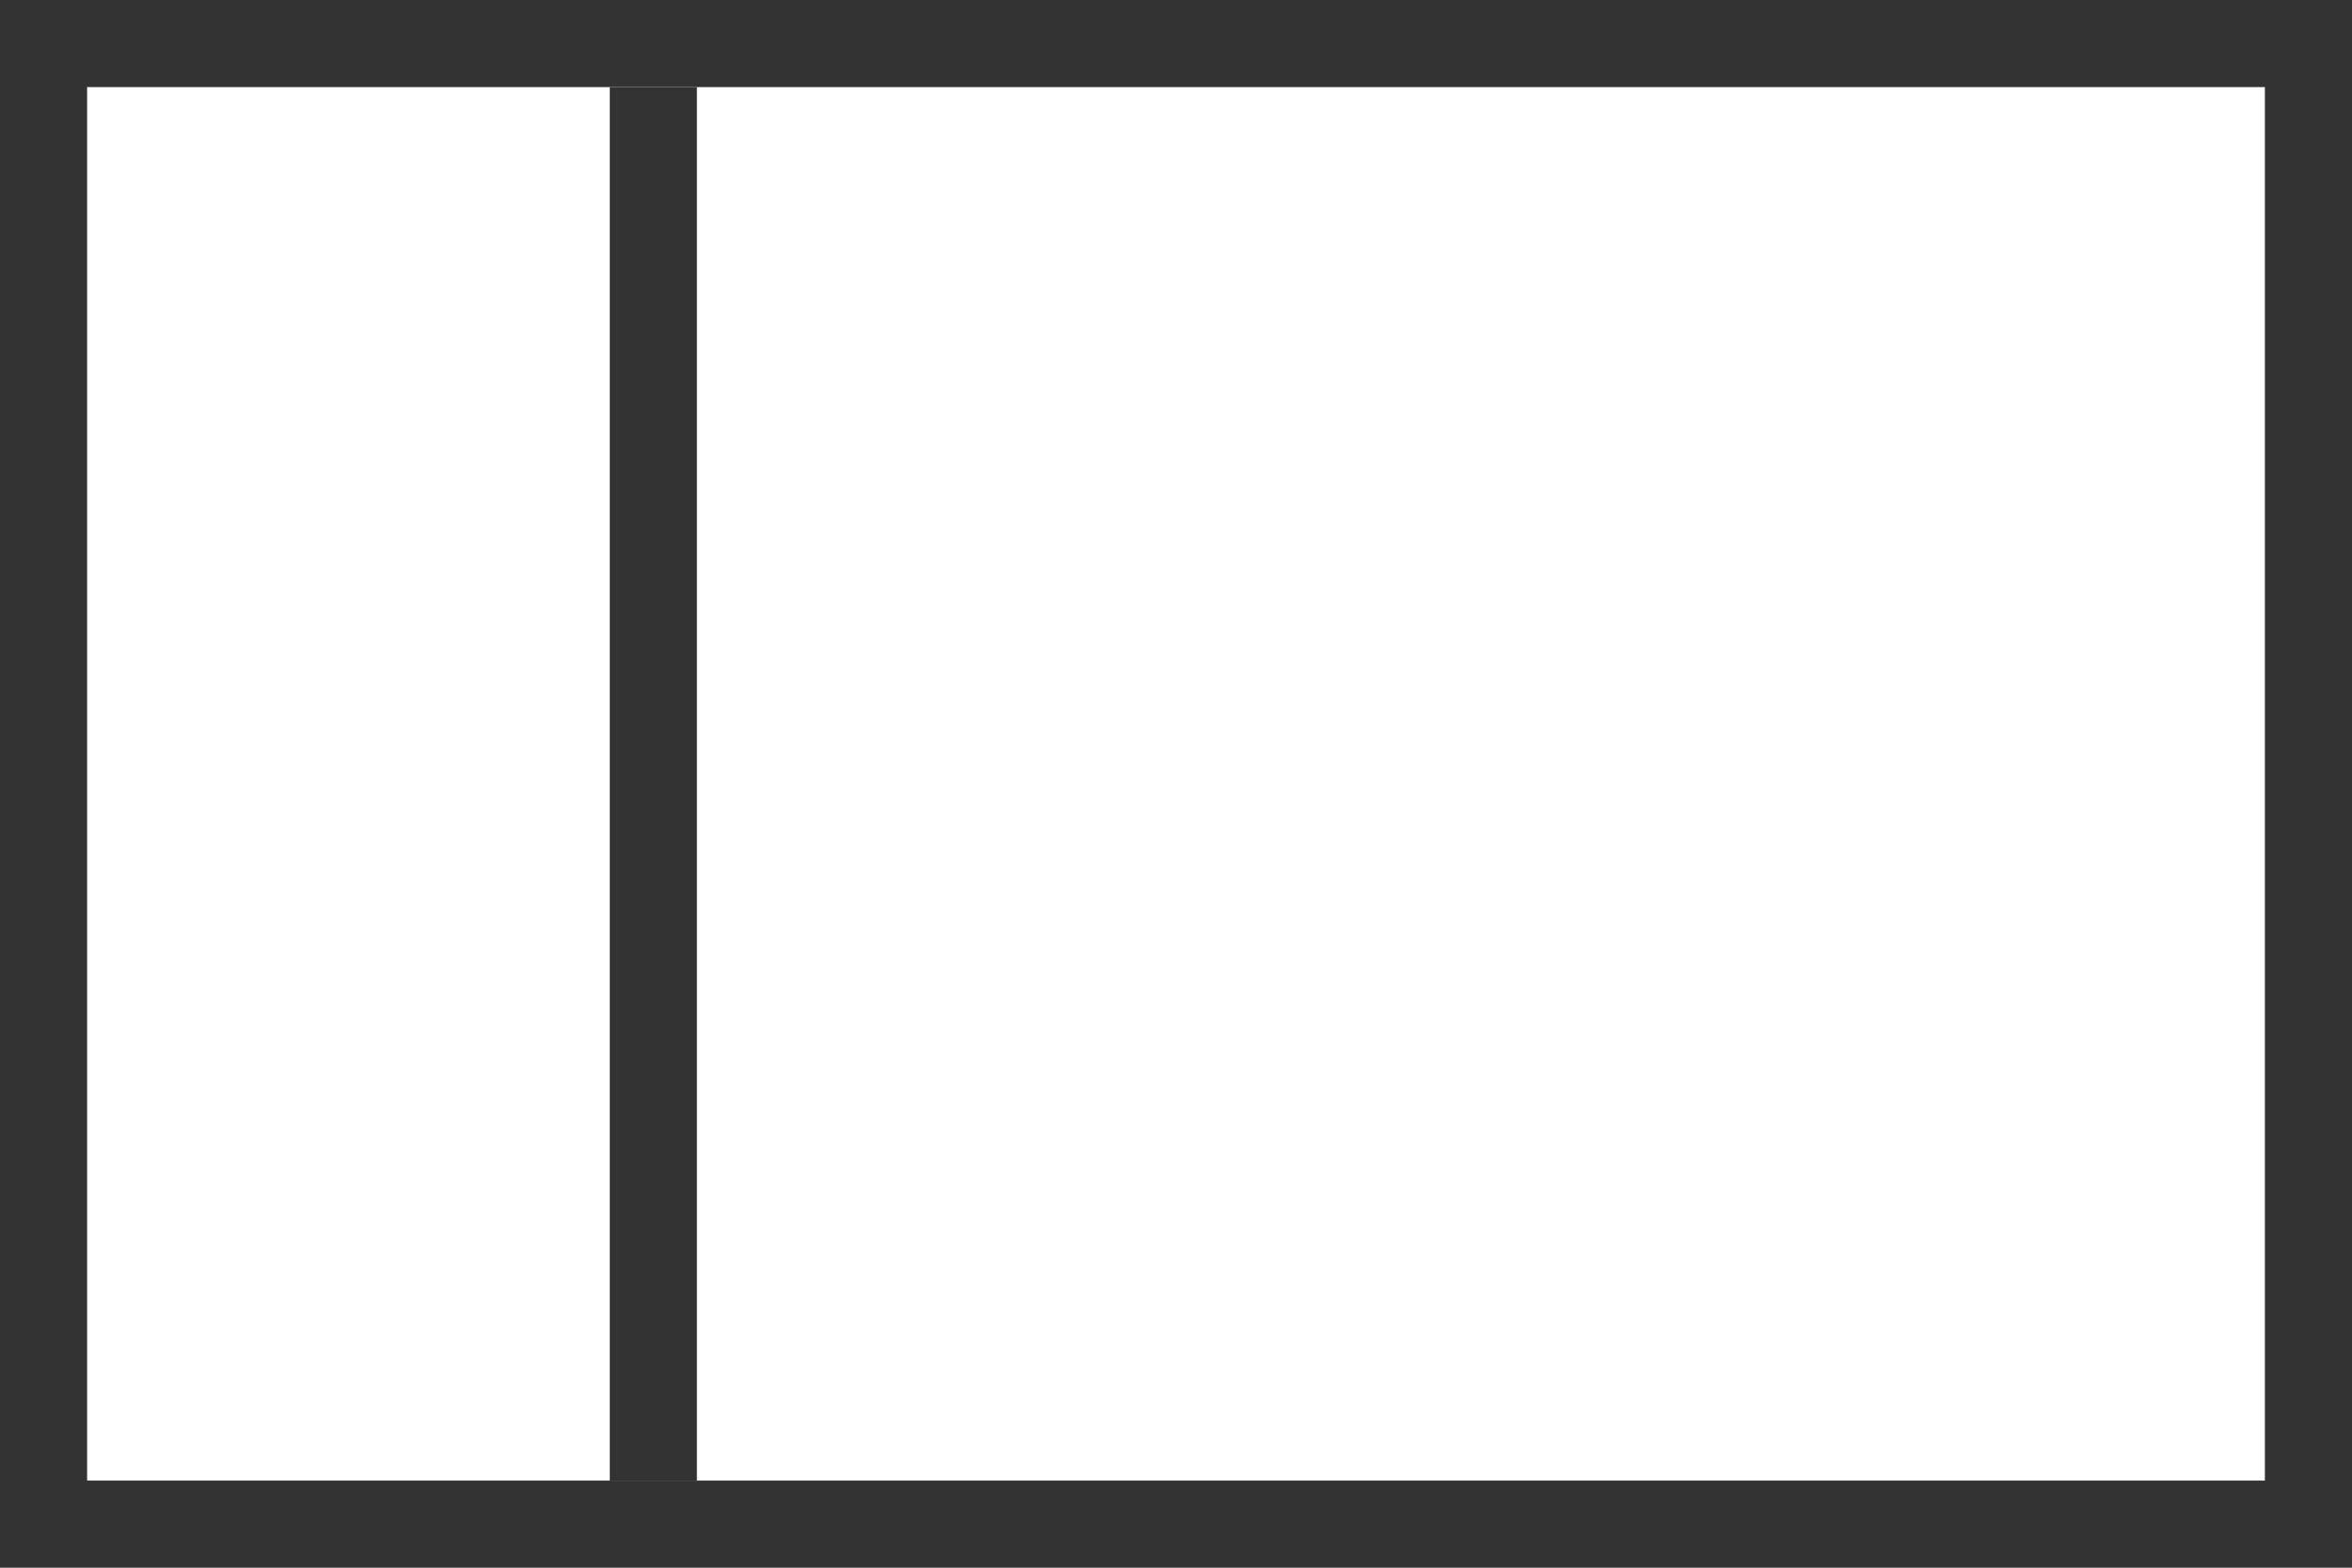
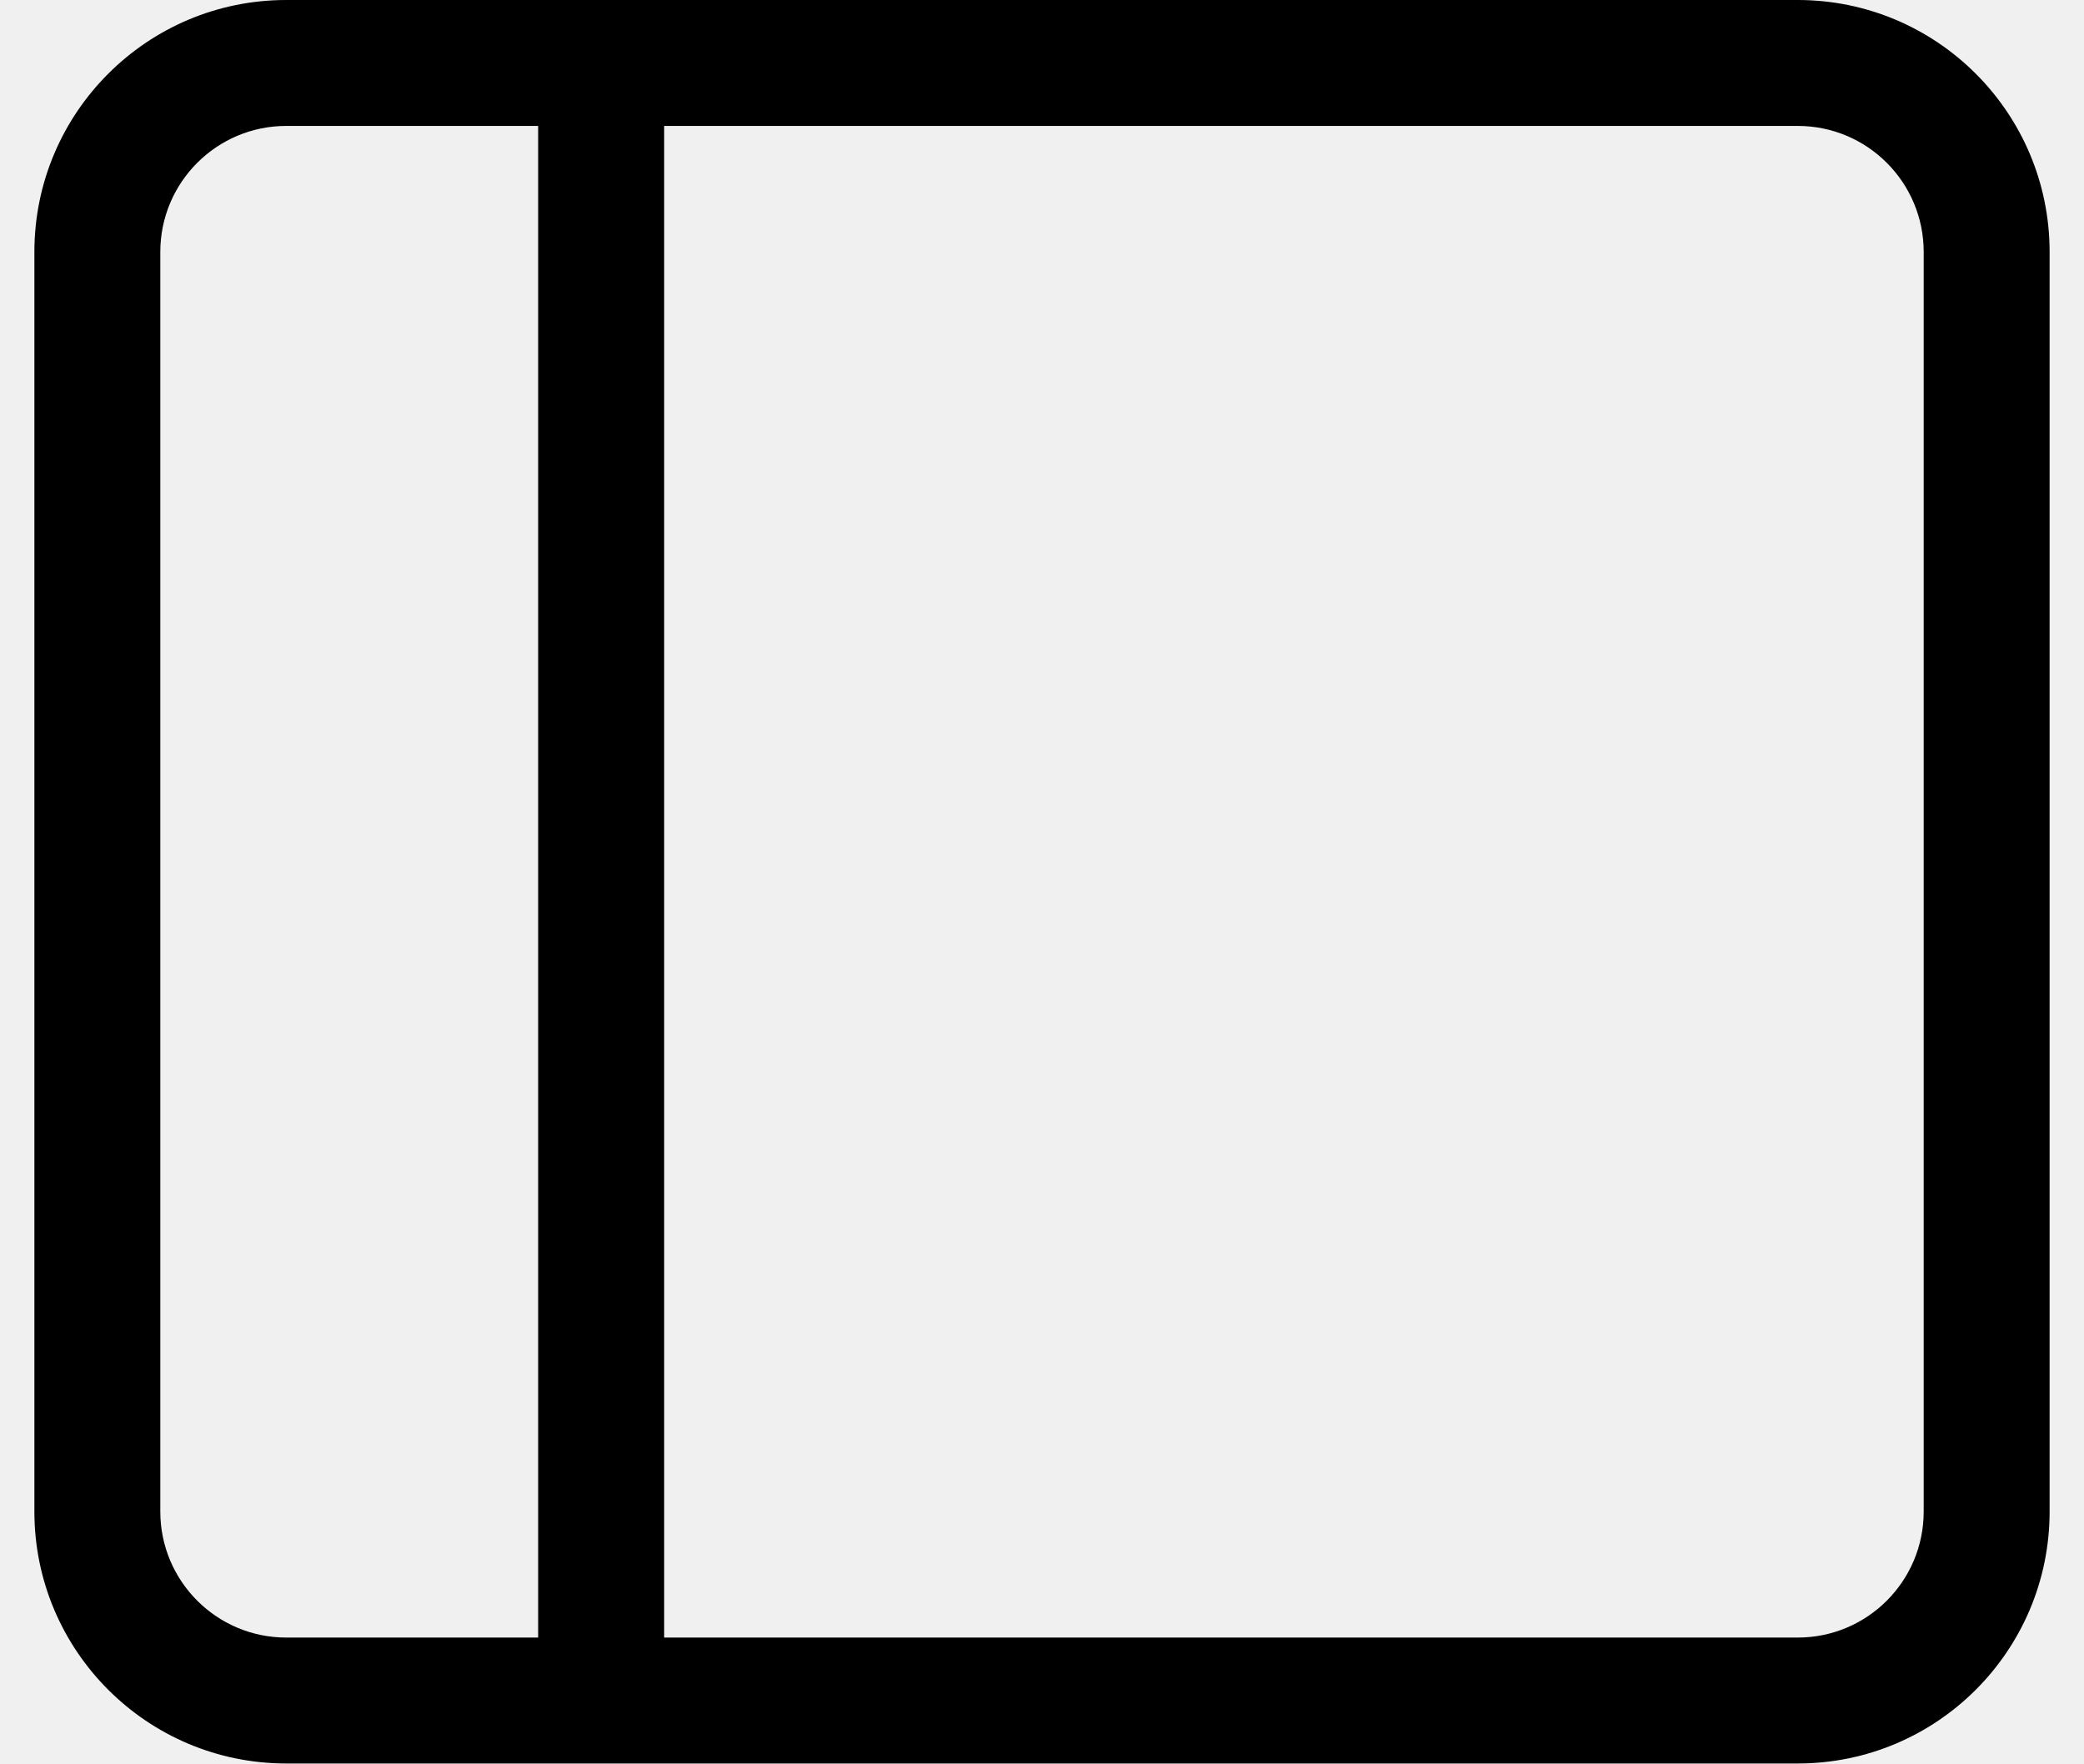
- <svg xmlns="http://www.w3.org/2000/svg" width="27px" height="18px" viewBox="0 0 27 18" version="1.1">
-   <defs />
-   <g id="custom/processbuilder/pool2" stroke="none" stroke-width="1" fill="none" fill-rule="evenodd">
-     <rect id="Rectangle" stroke="#333333" fill="#FFFFFF" x="0.5" y="0.5" width="26" height="17" />
-     <rect id="Rectangle-3" fill="#333333" x="7" y="1" width="1" height="16" />
-   </g>
+ <svg xmlns="http://www.w3.org/2000/svg" width="26" height="22" viewBox="0 0 26 22">
+   <path d="M0.429 3.143C0.429 1.407 1.836 0 3.571 0H22.429C24.164 0 25.571 1.407 25.571 3.143V18.857C25.571 20.593 24.164 22 22.429 22H3.571C1.836 22 0.429 20.593 0.429 18.857V3.143ZM8.286 1.571V20.429H22.429C23.297 20.429 24 19.725 24 18.857V3.143C24 2.275 23.297 1.571 22.429 1.571H8.286ZM6.714 1.571H3.571C2.704 1.571 2 2.275 2 3.143V18.857C2 19.725 2.704 20.429 3.571 20.429H6.714V1.571Z" />
</svg>
